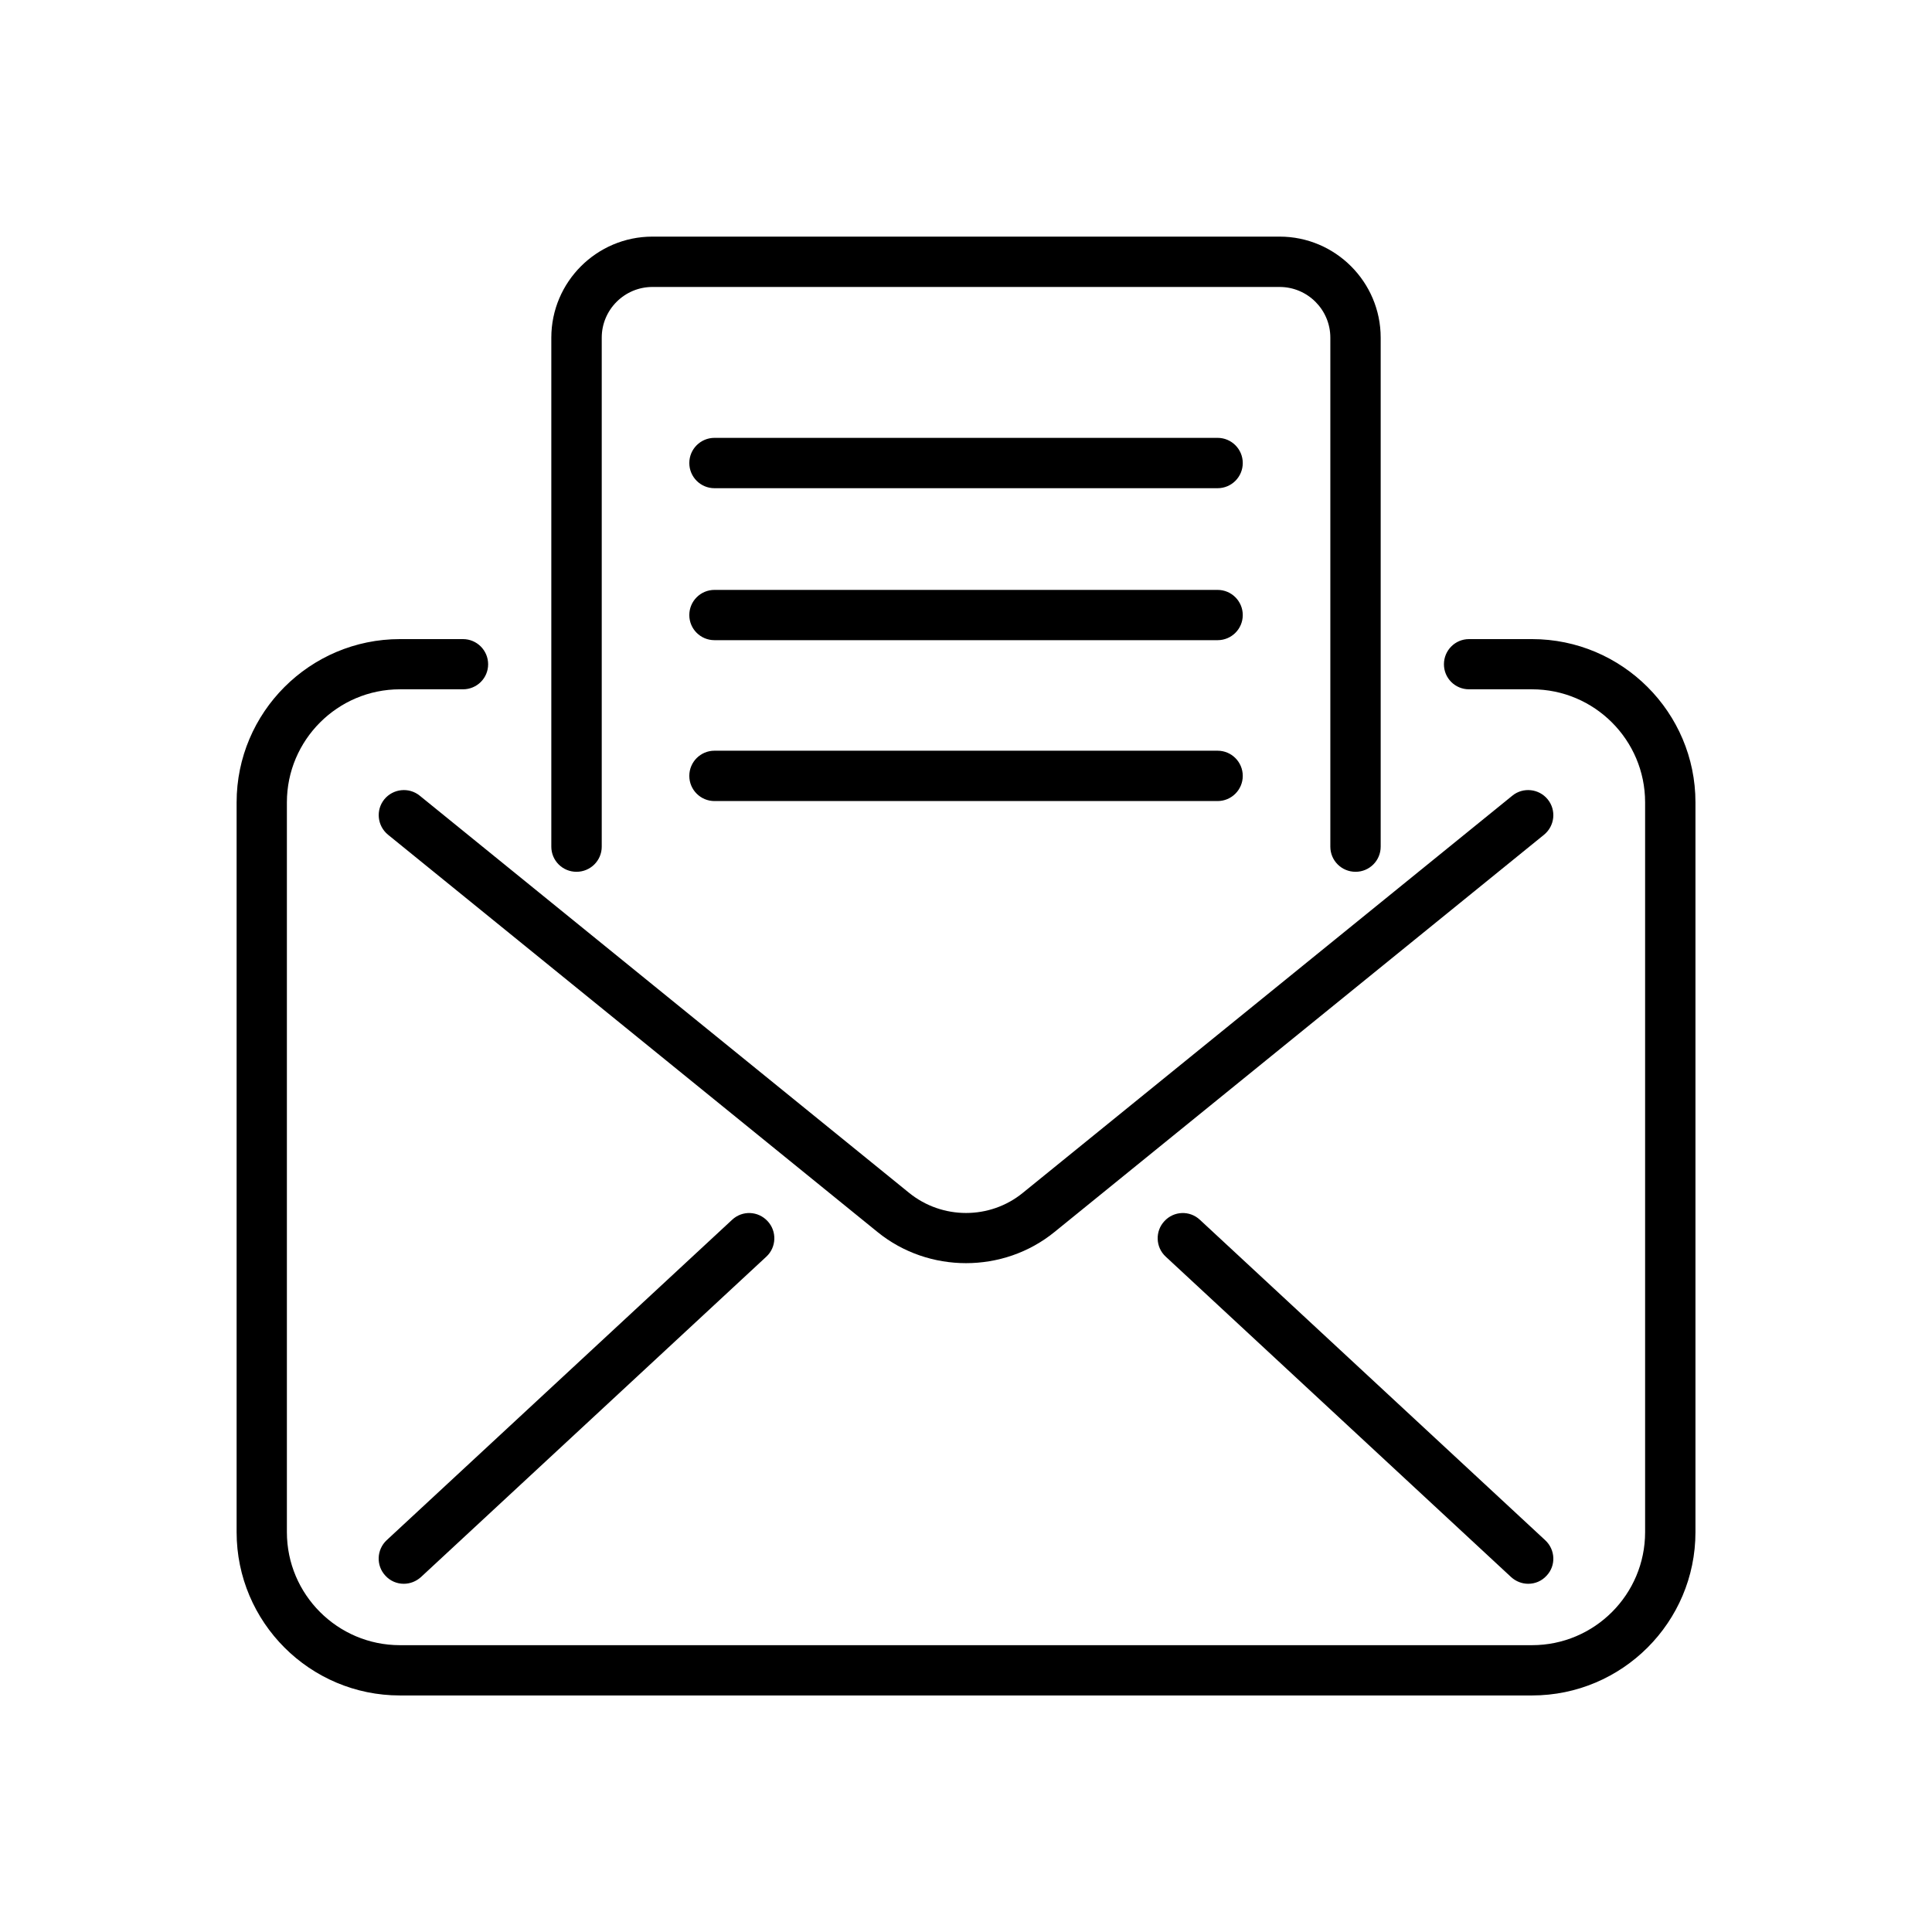
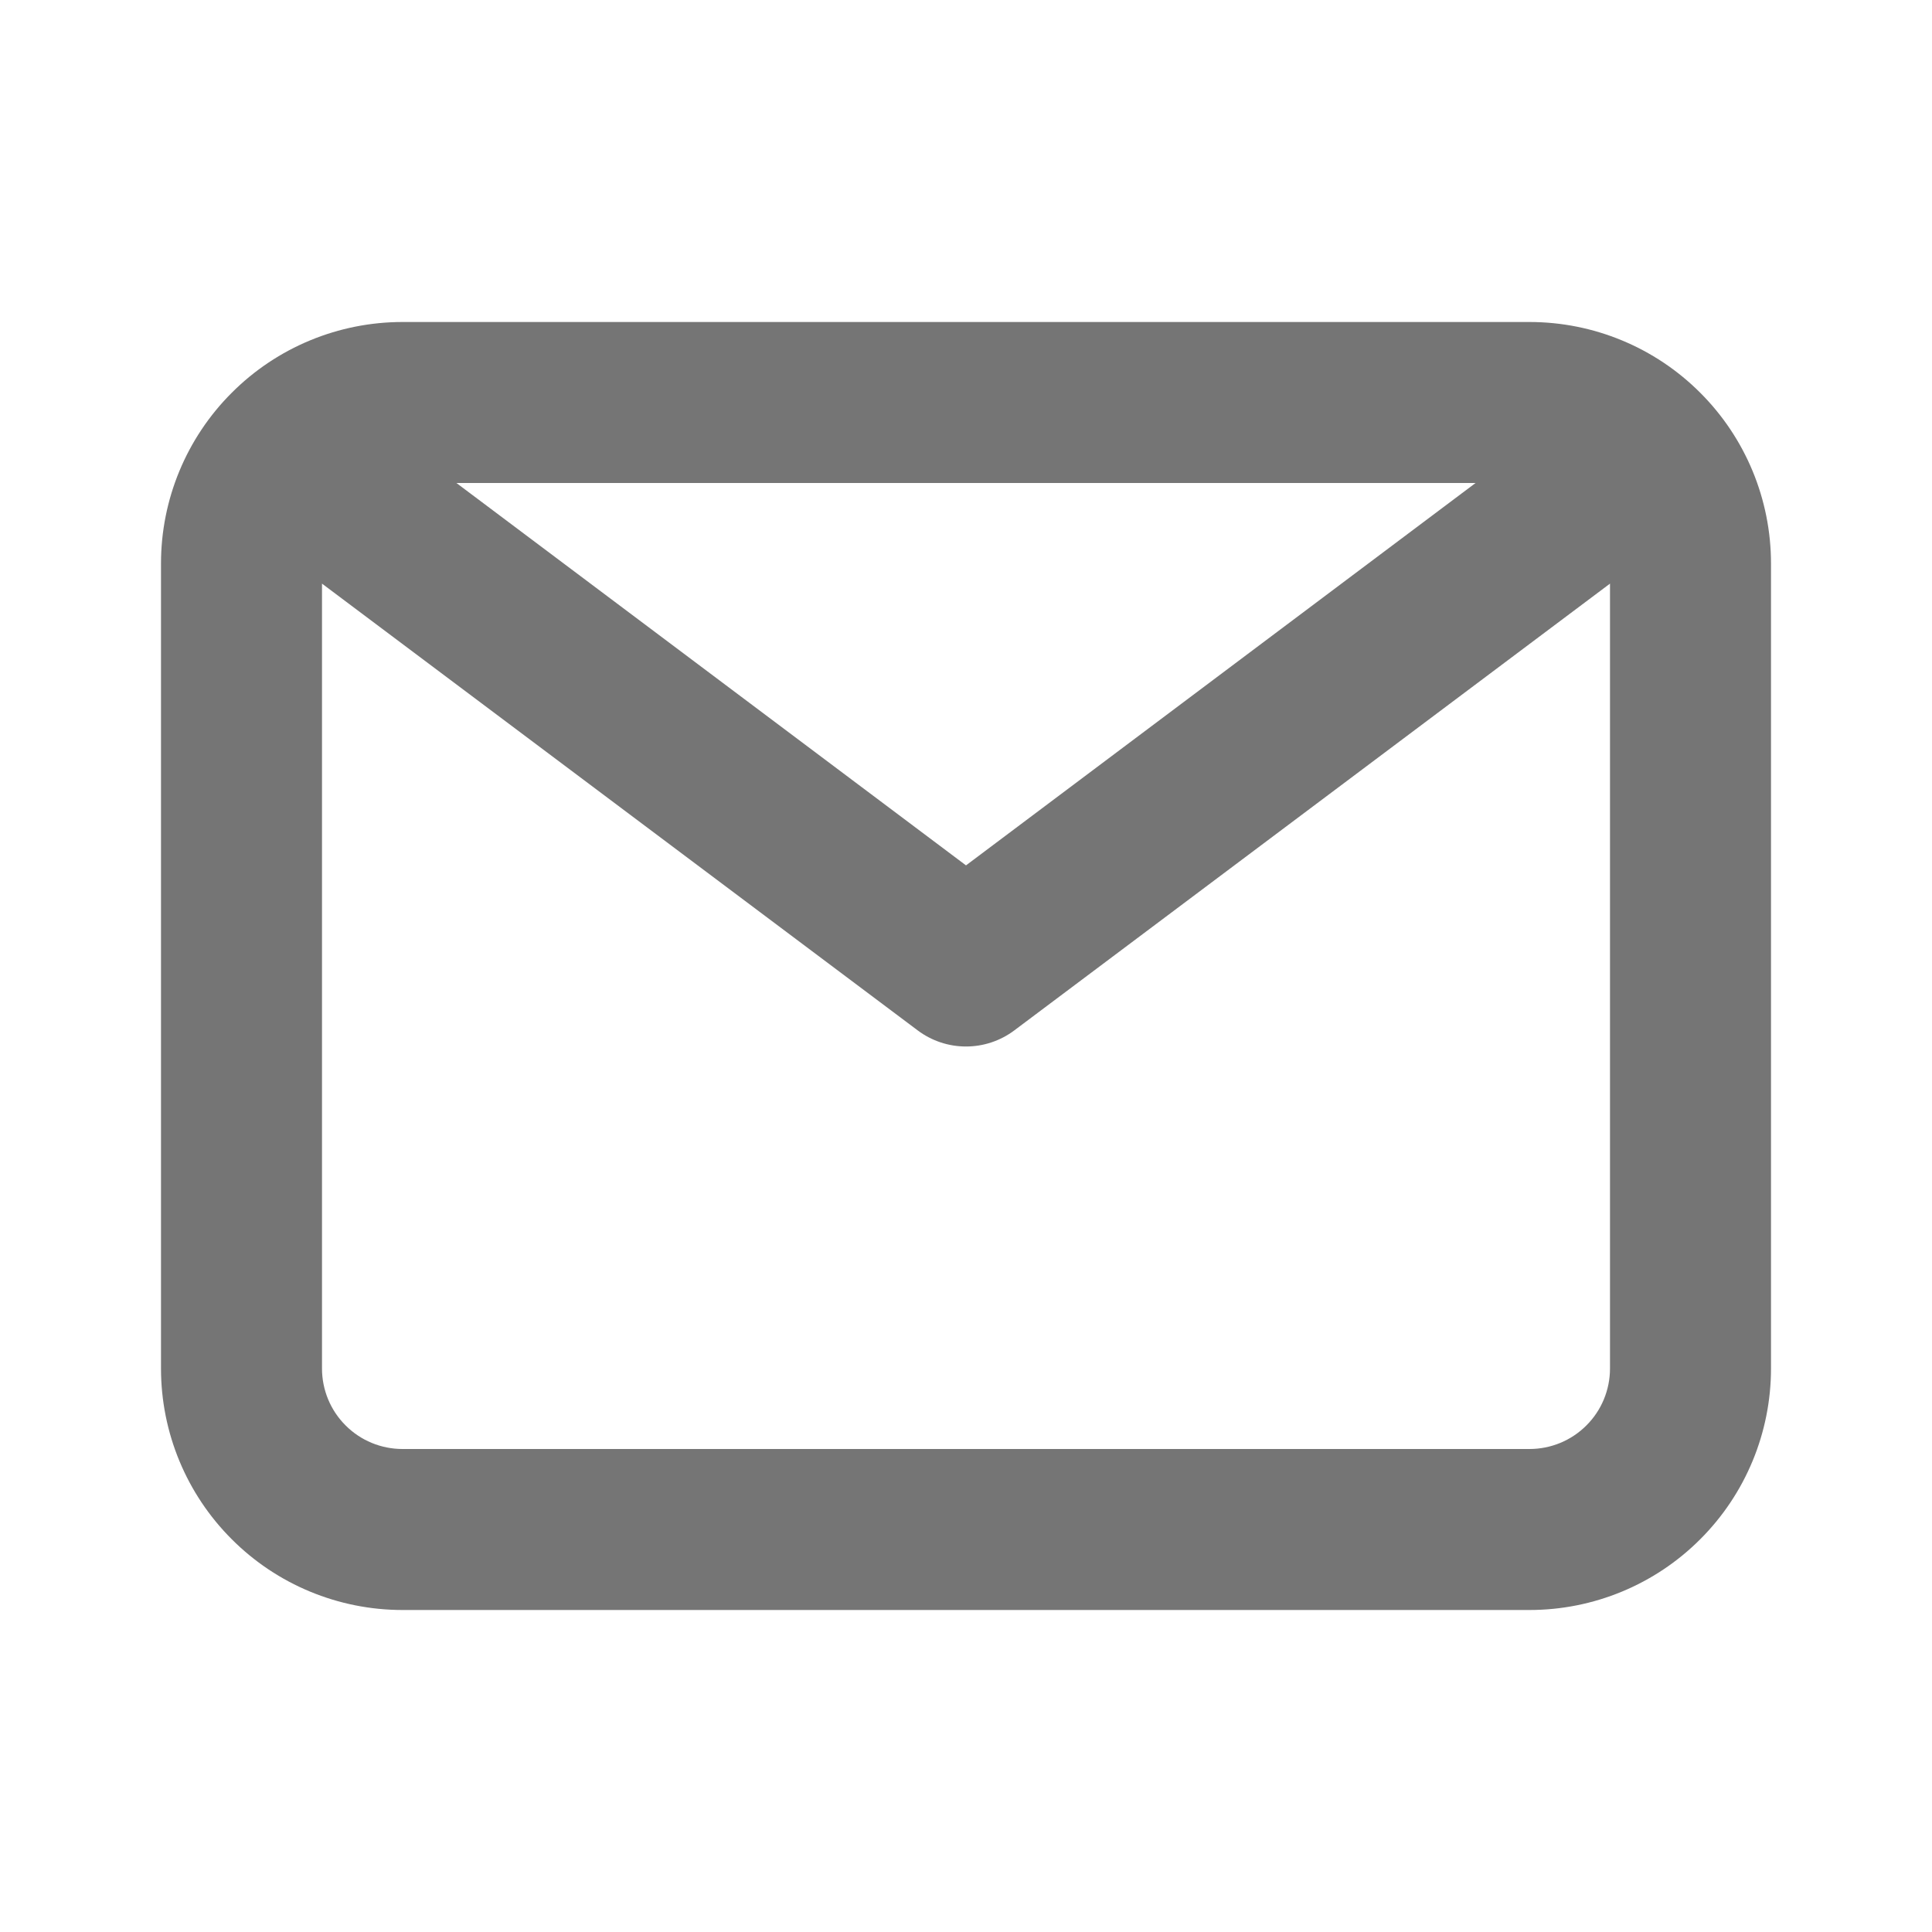
- <svg xmlns="http://www.w3.org/2000/svg" fill="#000000" width="24px" height="24px" viewBox="0 0 270.92 270.92" style="shape-rendering:geometricPrecision; text-rendering:geometricPrecision; image-rendering:optimizeQuality; fill-rule:evenodd; clip-rule:evenodd" version="1.1" xml:space="preserve">
-   <defs>
-     <style type="text/css">
-    
-     .fil0 {fill:black;fill-rule:nonzero}
-    
-   </style>
-   </defs>
-   <g id="Layer_x0020_1">
-     <path class="fil0" d="M214.83 89.62l-8.83 0c-1.95,0 -3.52,1.58 -3.52,3.53 0,1.95 1.57,3.51 3.52,3.51l8.83 0c8.76,0 15.86,7.12 15.86,15.85l0 102.34c0,8.74 -7.1,15.85 -15.86,15.85l-158.75 0c-8.74,0 -15.85,-7.11 -15.85,-15.85l0 -102.34c0,-8.73 7.11,-15.85 15.85,-15.85l8.84 0c1.95,0 3.53,-1.56 3.53,-3.51 0,-1.95 -1.58,-3.53 -3.53,-3.53l-8.84 0c-12.63,0 -22.9,10.28 -22.9,22.89l0 102.34c0,12.63 10.27,22.9 22.9,22.9l158.75 0c12.64,0 22.92,-10.27 22.92,-22.9l0 -102.34c0,-12.61 -10.28,-22.89 -22.92,-22.89zm-114.64 22.71l70.55 0c1.95,0 3.53,-1.58 3.53,-3.53 0,-1.95 -1.58,-3.53 -3.53,-3.53l-70.55 0c-1.95,0 -3.53,1.58 -3.53,3.53 0,1.95 1.58,3.53 3.53,3.53zm0 -22.56l70.55 0c1.95,0 3.53,-1.57 3.53,-3.52 0,-1.95 -1.58,-3.53 -3.53,-3.53l-70.55 0c-1.95,0 -3.53,1.58 -3.53,3.53 0,1.95 1.58,3.52 3.53,3.52zm0 -21.31l70.55 0c1.95,0 3.53,-1.58 3.53,-3.53 0,-1.95 -1.58,-3.53 -3.53,-3.53l-70.55 0c-1.95,0 -3.53,1.58 -3.53,3.53 0,1.95 1.58,3.53 3.53,3.53zm-19.35 53.79c1.95,0 3.54,-1.57 3.54,-3.52l0 -71.38c0,-3.92 3.19,-7.11 7.11,-7.11l87.95 0c3.92,0 7.11,3.19 7.11,7.11l0 71.38c0,1.95 1.58,3.52 3.54,3.52 1.94,0 3.52,-1.57 3.52,-3.52l0 -71.38c0,-7.81 -6.36,-14.17 -14.17,-14.17l-87.95 0c-7.82,0 -14.18,6.36 -14.18,14.17l0 71.38c0,1.95 1.58,3.52 3.53,3.52zm82.44 48.99c-1.32,1.41 -1.25,3.66 0.19,4.98l48.43 44.93c0.68,0.62 1.54,0.94 2.4,0.94 0.95,0 1.88,-0.37 2.58,-1.14 1.33,-1.41 1.24,-3.64 -0.2,-4.97l-48.42 -44.93c-1.43,-1.34 -3.66,-1.25 -4.98,0.19zm-60.62 -0.19l-48.44 44.93c-1.42,1.33 -1.5,3.56 -0.18,4.97 0.7,0.77 1.64,1.14 2.58,1.14 0.87,0 1.72,-0.32 2.41,-0.94l48.43 -44.93c1.43,-1.32 1.5,-3.57 0.18,-4.98 -1.33,-1.44 -3.55,-1.53 -4.98,-0.19zm109.42 -59.48l-68.65 55.7c-4.62,3.77 -11.31,3.76 -15.95,0l-68.63 -55.7c-1.51,-1.22 -3.73,-0.98 -4.96,0.52 -1.22,1.51 -0.99,3.72 0.52,4.96l68.64 55.71c3.59,2.92 8.01,4.37 12.41,4.37 4.41,0 8.82,-1.45 12.41,-4.37l68.65 -55.71c1.51,-1.24 1.74,-3.45 0.51,-4.96 -1.22,-1.5 -3.45,-1.74 -4.95,-0.52z" />
-   </g>
+ <svg xmlns="http://www.w3.org/2000/svg" width="24" height="24" viewBox="0 0 24 24" fill="none">
+   <path d="M19 4H5C4.204 4 3.441 4.316 2.879 4.879C2.316 5.441 2 6.204 2 7V17C2 17.796 2.316 18.559 2.879 19.121C3.441 19.684 4.204 20 5 20H19C19.796 20 20.559 19.684 21.121 19.121C21.684 18.559 22 17.796 22 17V7C22 6.204 21.684 5.441 21.121 4.879C20.559 4.316 19.796 4 19 4ZM18.33 6L12 10.75L5.67 6H18.33ZM19 18H5C4.735 18 4.48 17.895 4.293 17.707C4.105 17.52 4 17.265 4 17V7.25L11.4 12.8C11.573 12.93 11.784 13 12 13C12.216 13 12.427 12.93 12.6 12.8L20 7.25V17C20 17.265 19.895 17.52 19.707 17.707C19.52 17.895 19.265 18 19 18Z" fill="#757575" />
</svg>
